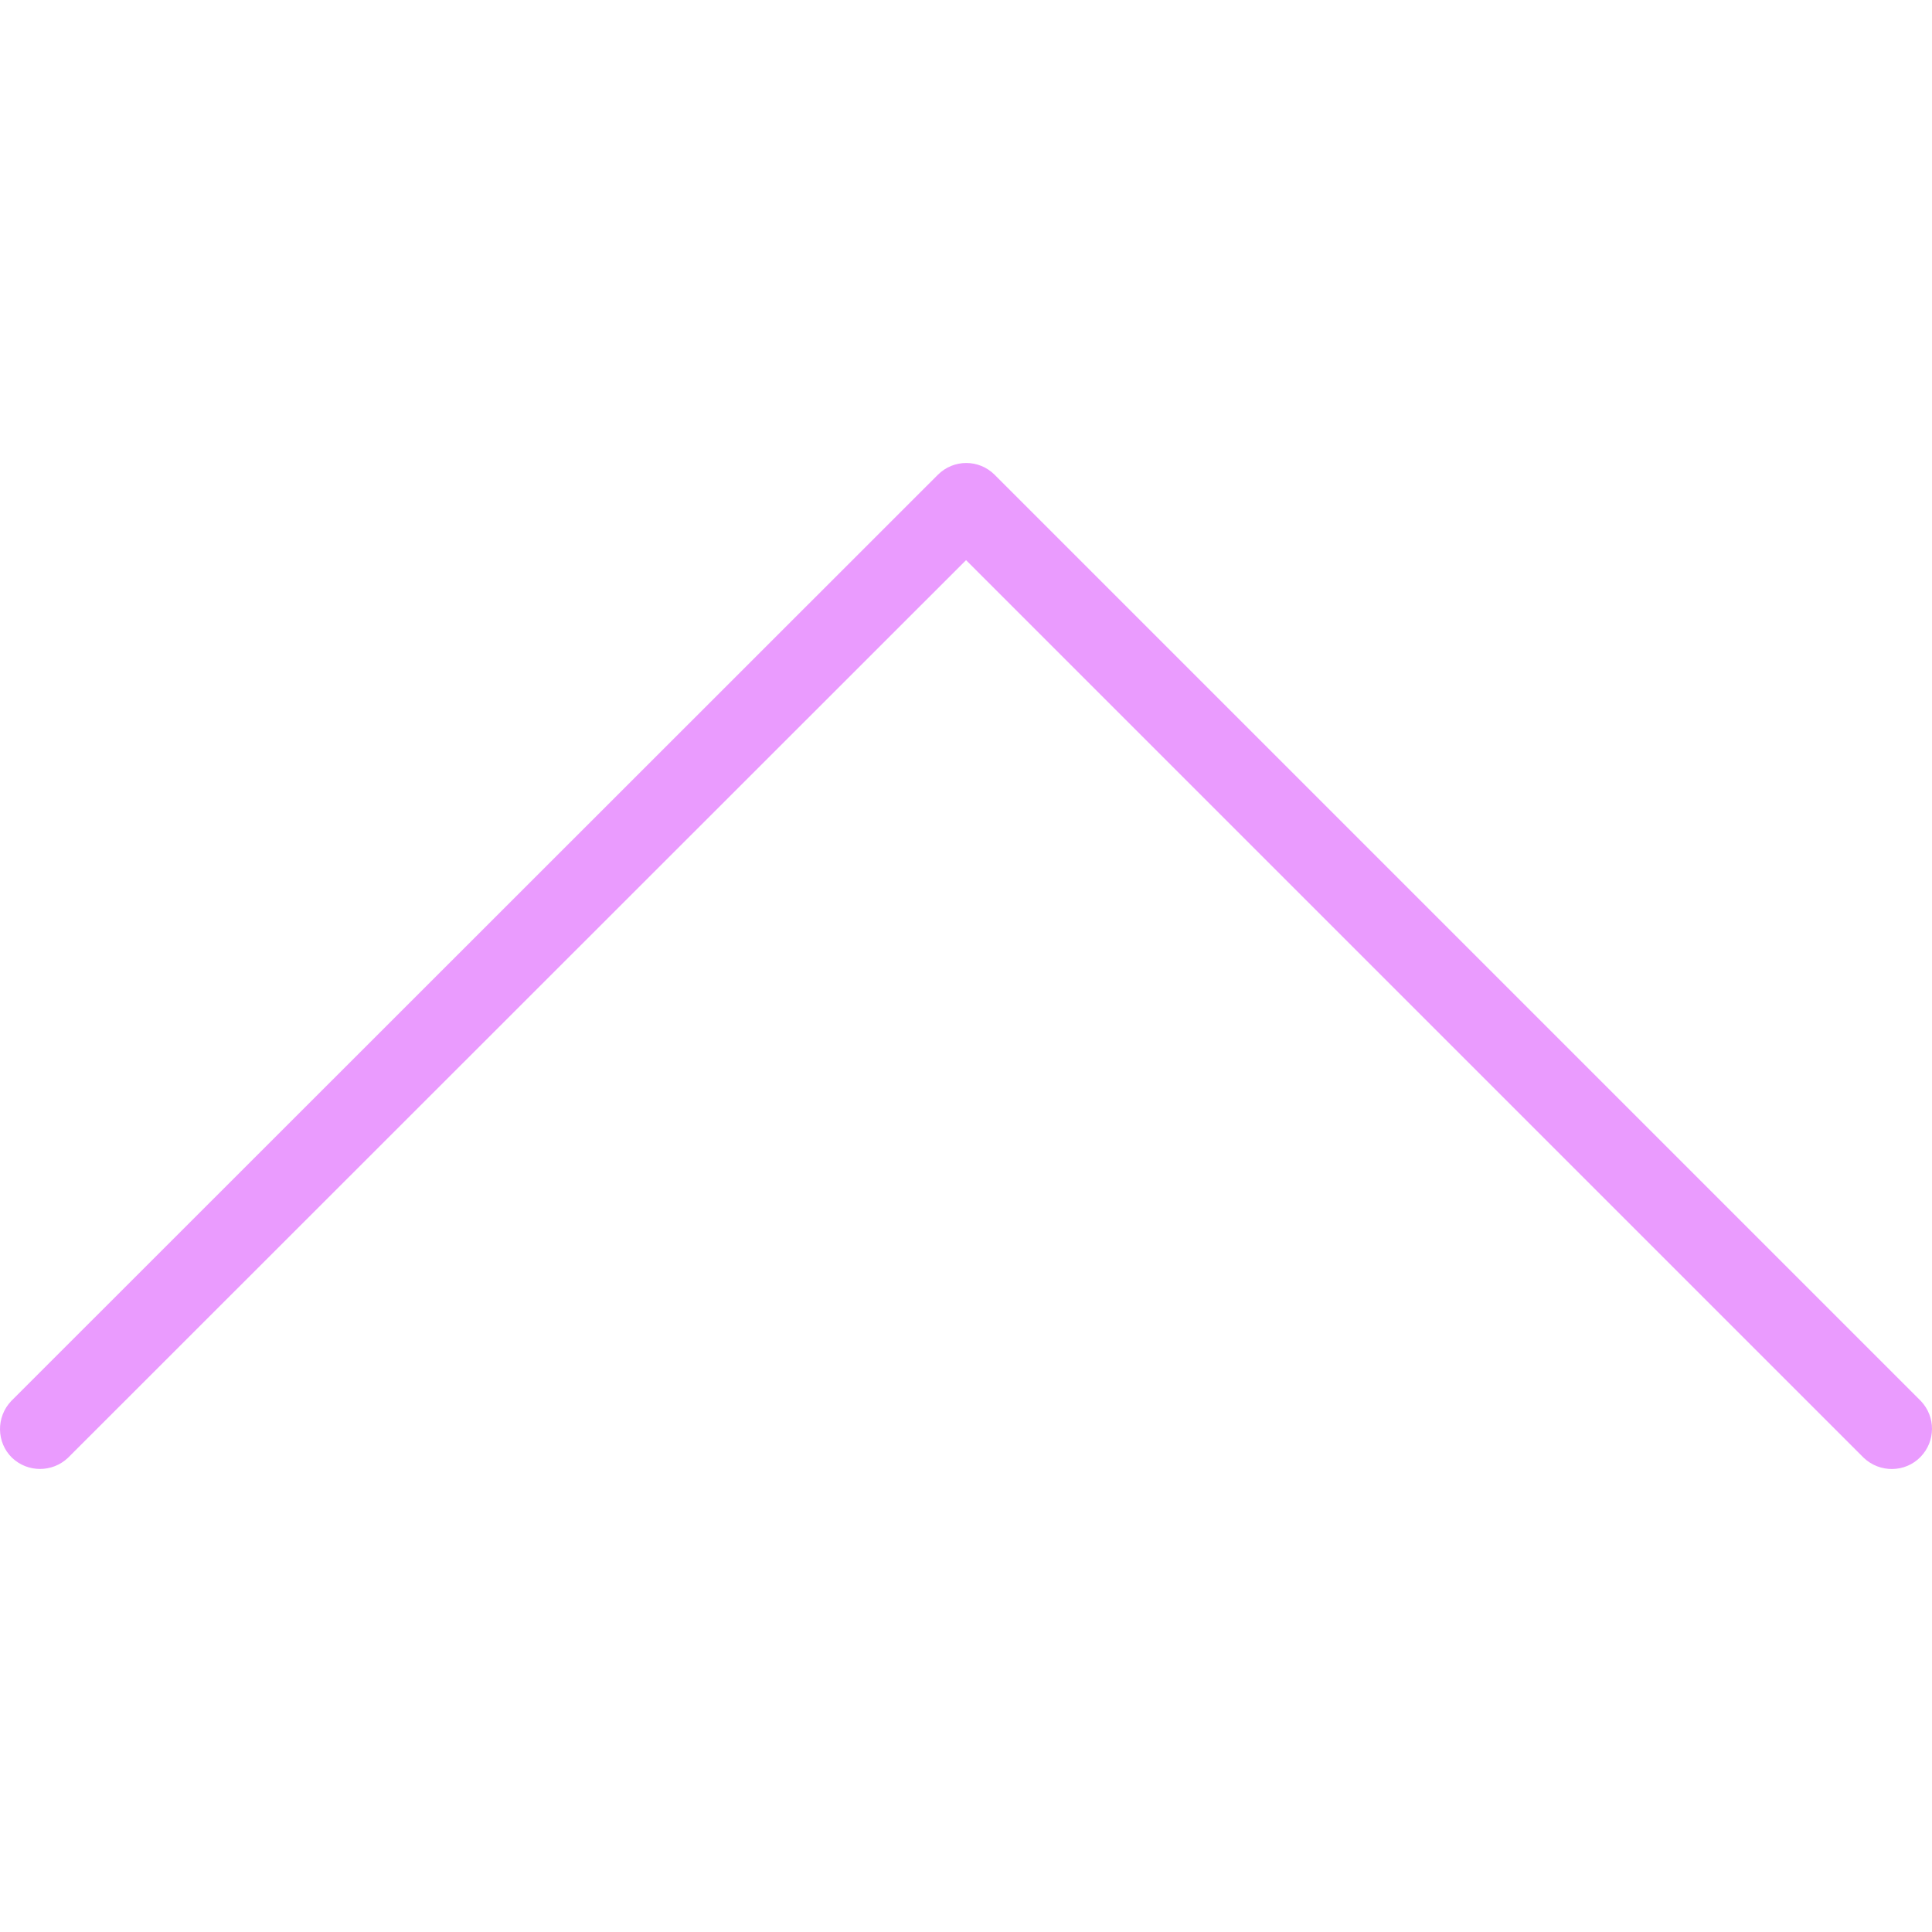
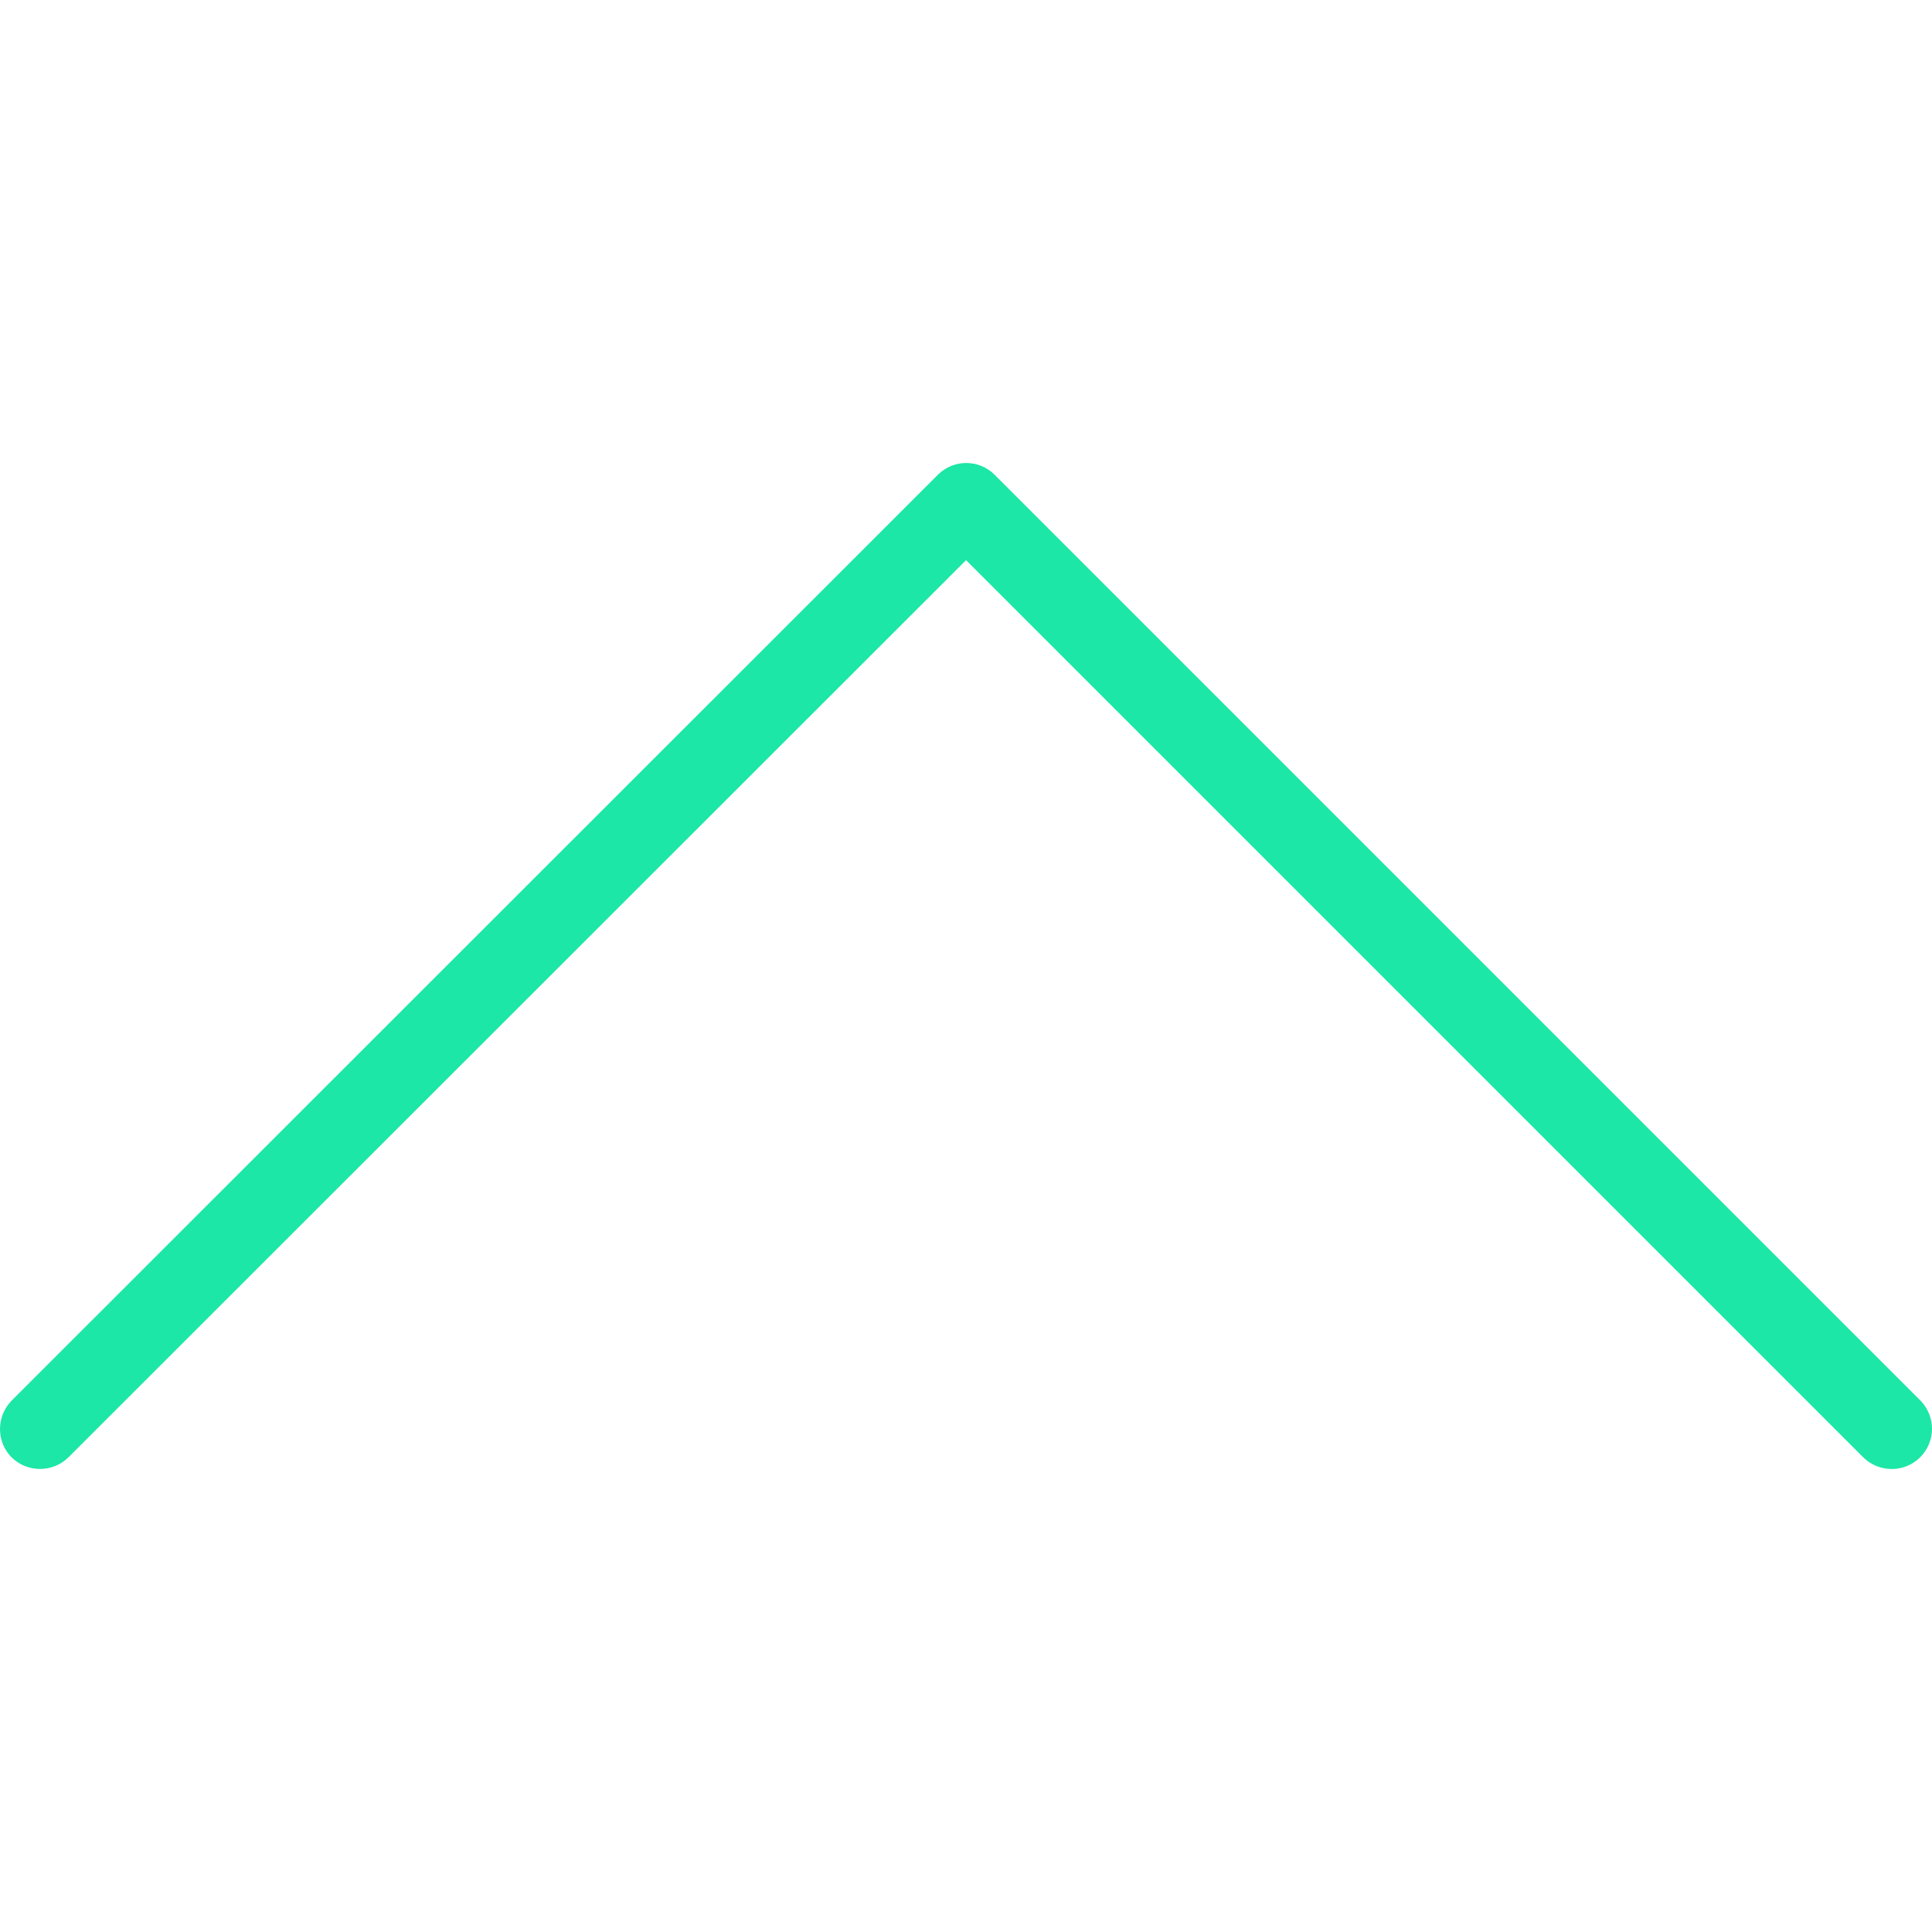
- <svg xmlns="http://www.w3.org/2000/svg" fill="#ea9bfe" height="800px" width="800px" version="1.1" id="Layer_1" viewBox="0 0 511.735 511.735" xml:space="preserve">
+ <svg xmlns="http://www.w3.org/2000/svg" fill="#1ce7a6" height="800px" width="800px" version="1.1" id="Layer_1" viewBox="0 0 511.735 511.735" xml:space="preserve">
  <g>
    <g>
      <path d="M508.788,371.087L263.455,125.753c-4.16-4.16-10.88-4.16-15.04,0L2.975,371.087c-4.053,4.267-3.947,10.987,0.213,15.04    c4.16,3.947,10.667,3.947,14.827,0l237.867-237.76l237.76,237.76c4.267,4.053,10.987,3.947,15.04-0.213    C512.734,381.753,512.734,375.247,508.788,371.087z" />
    </g>
  </g>
</svg>
